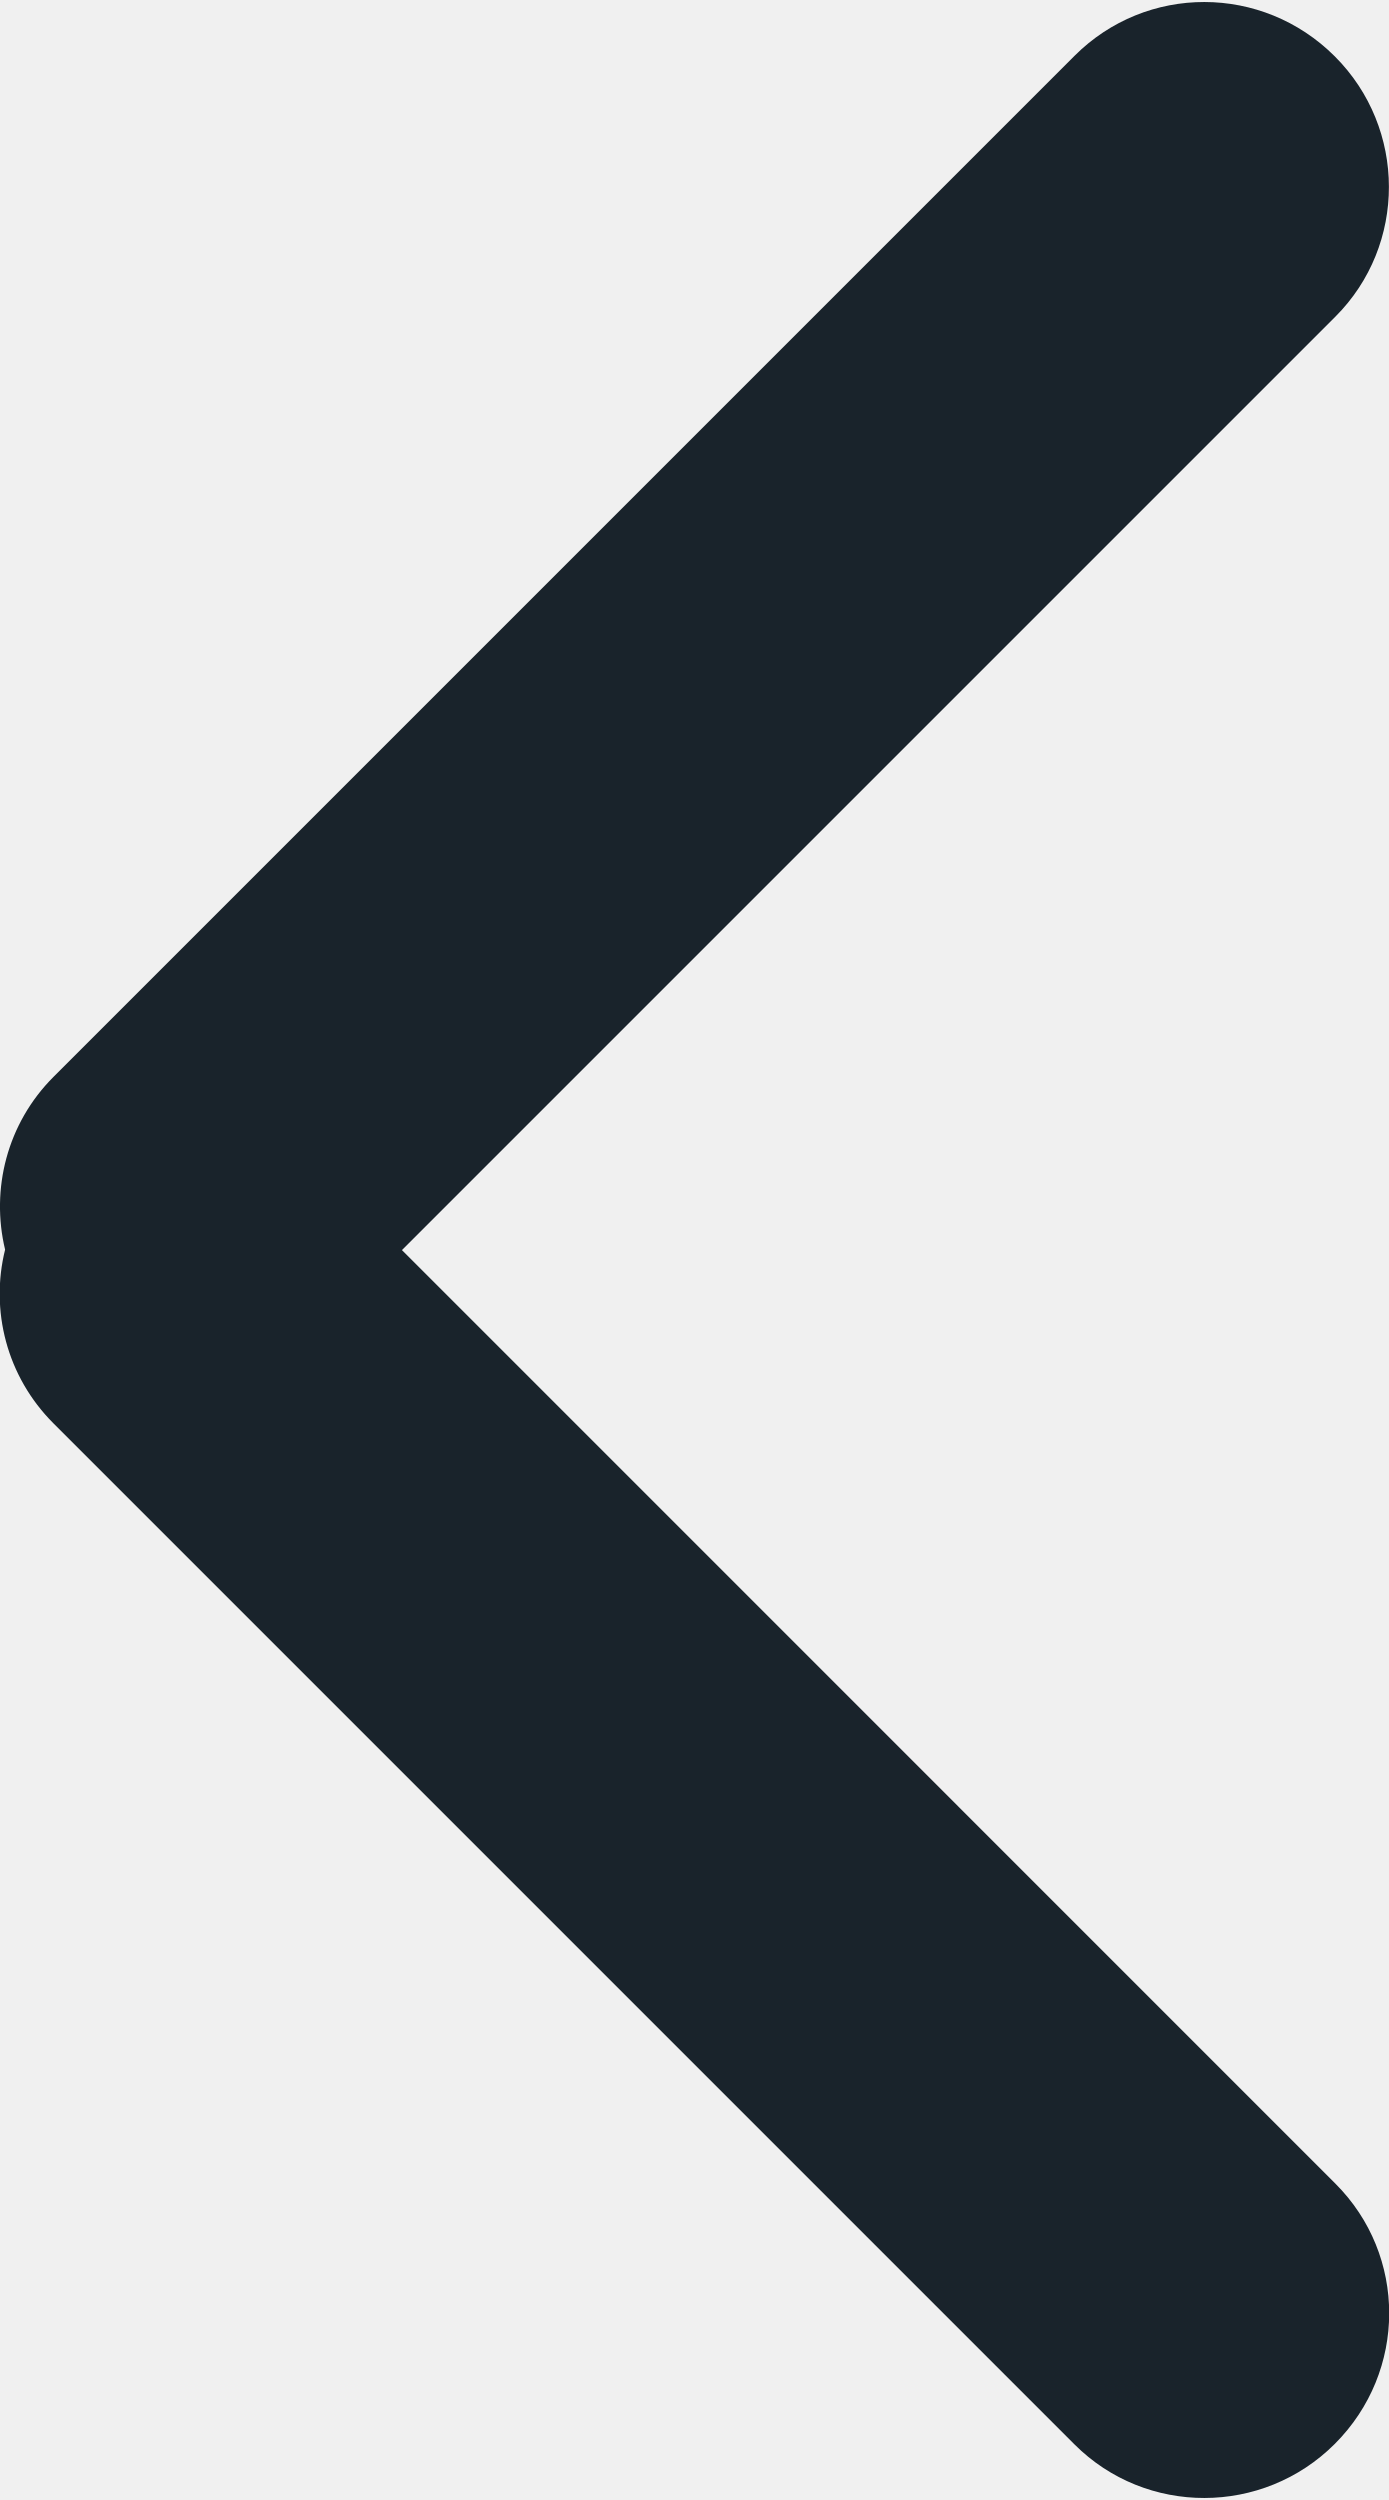
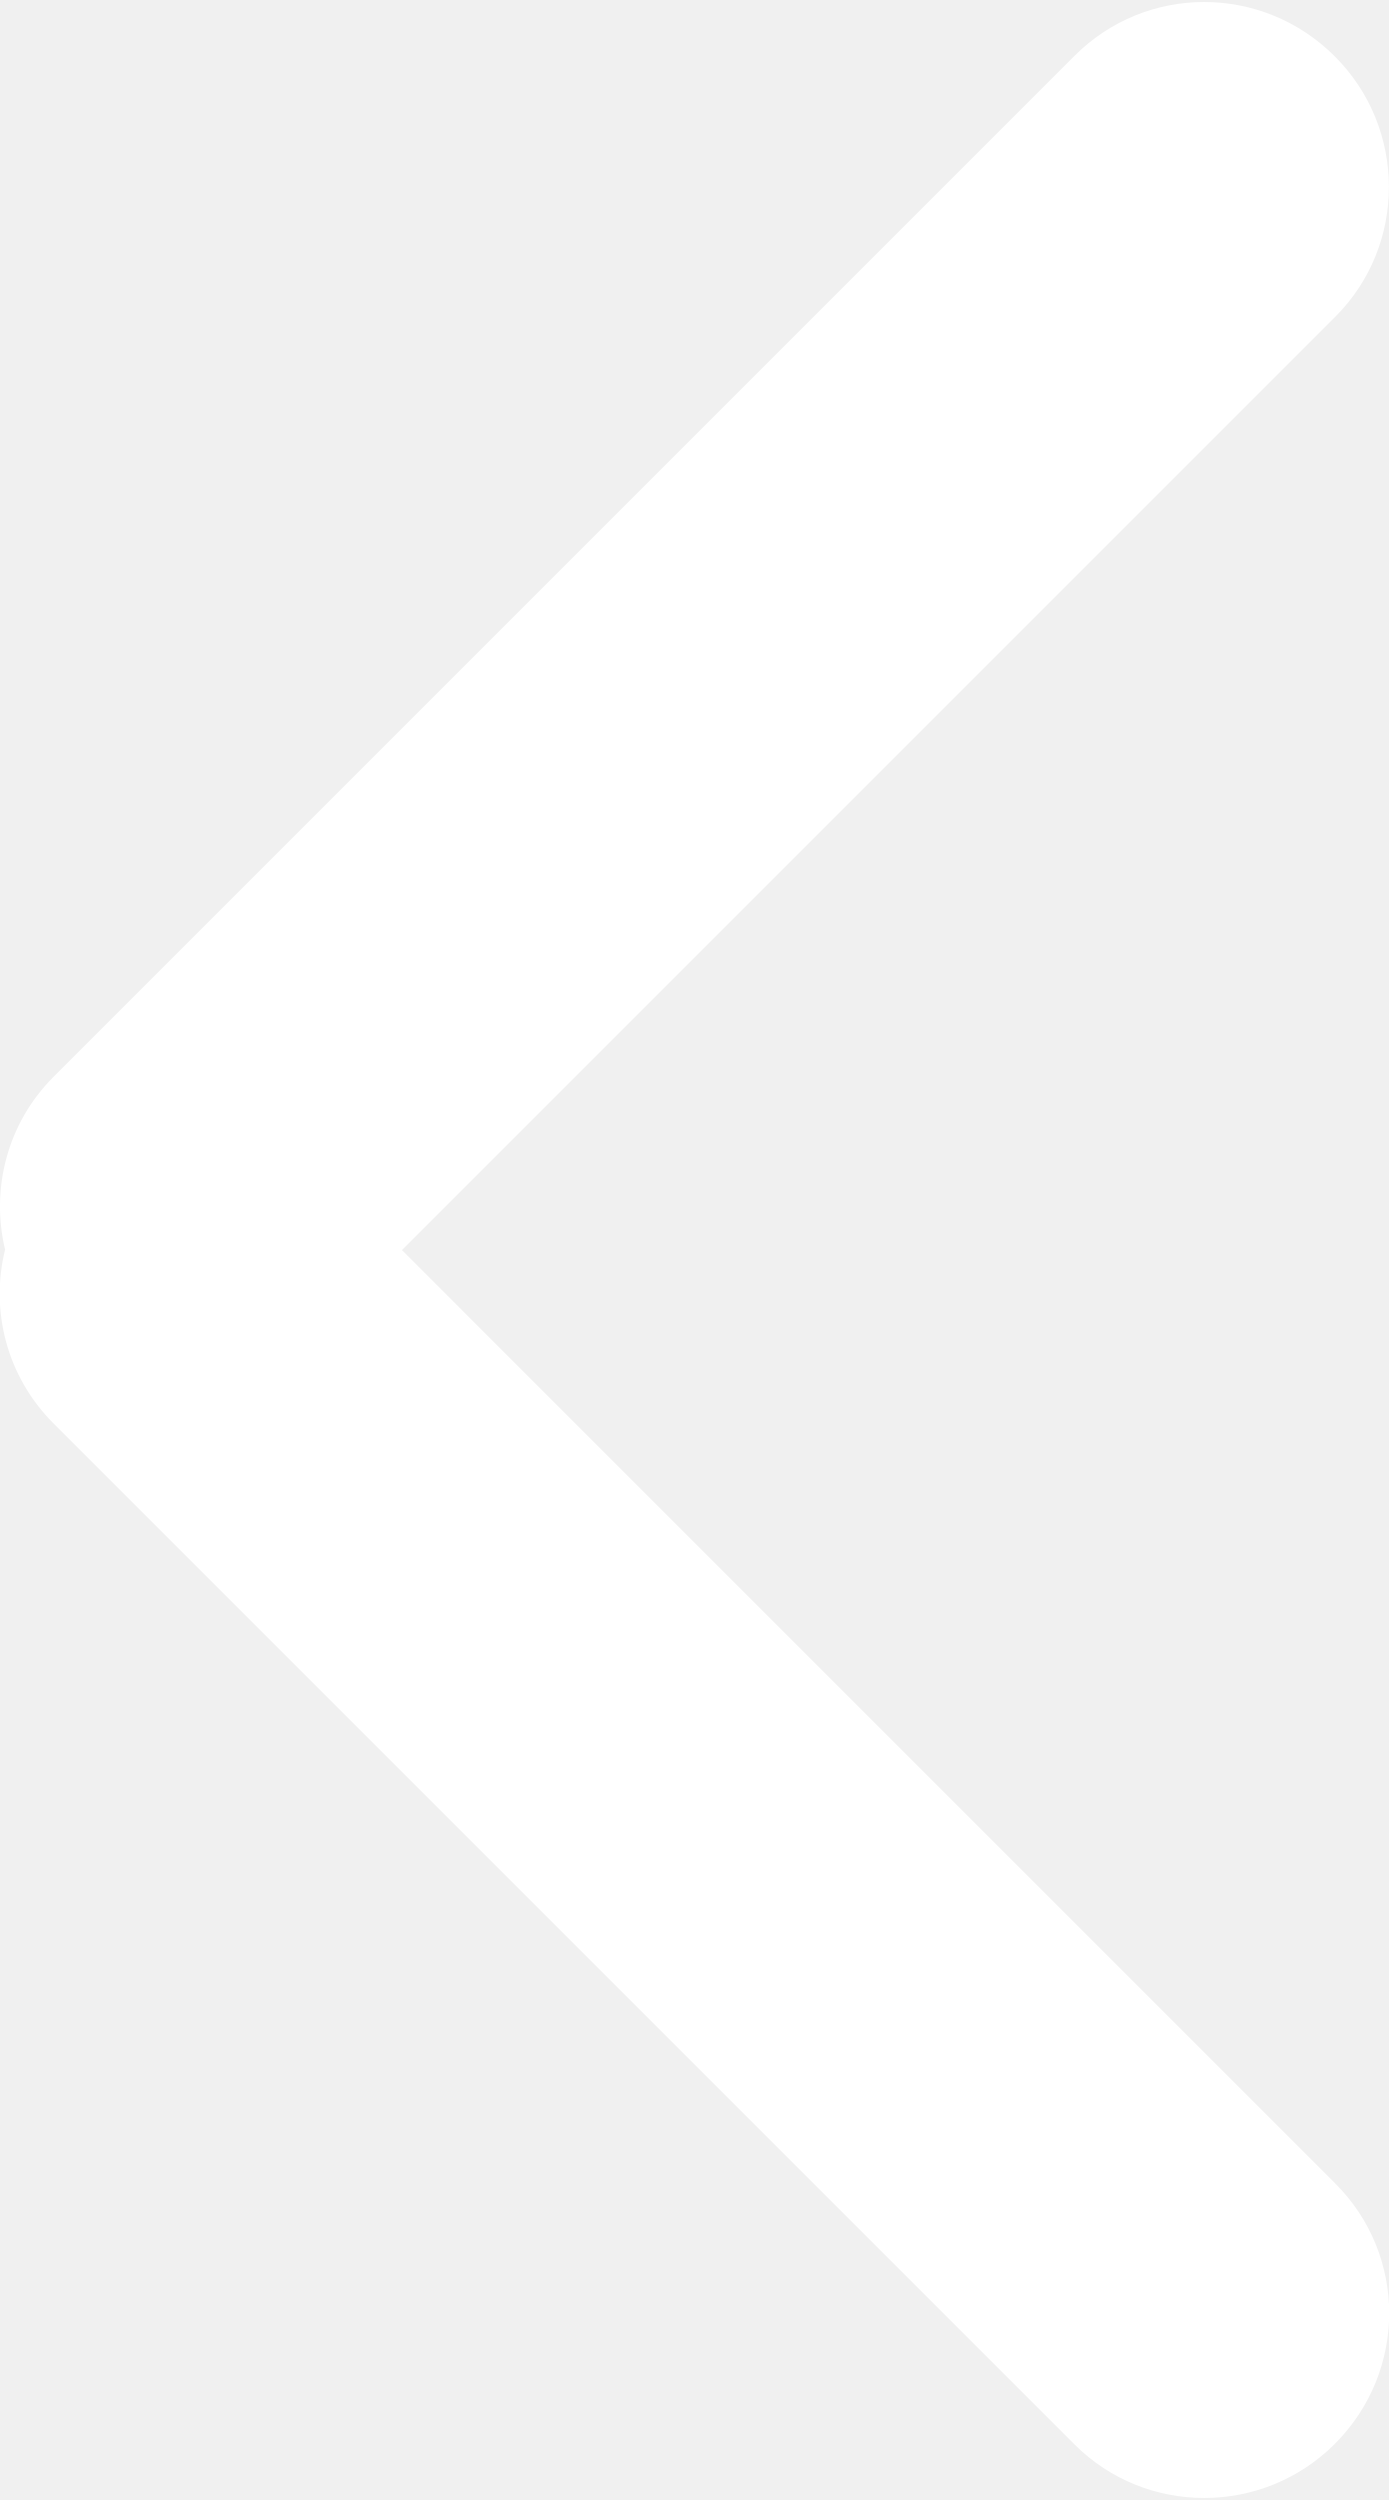
- <svg xmlns="http://www.w3.org/2000/svg" width="15px" height="27px" viewBox="0 0 15 27" version="1.1">
-   <defs />
+ <svg xmlns="http://www.w3.org/2000/svg" width="15px" height="27px" viewBox="0 0 15 27" version="1.1" id="svg2">
+   <defs id="defs8" />
  <g id="Page-1" stroke="none" stroke-width="1" fill="none" fill-rule="evenodd">
    <g id="wallet" transform="translate(-46, -154)">
      <g id="top" transform="translate(0, 112)">
        <g id="icon_back-copy" transform="translate(32, 32)">
          <rect id="Rectangle-204" x="0" y="0" width="48" height="48" />
-           <path d="M14.055,23.496 C13.899,22.846 14.074,22.134 14.578,21.63 L25.605,10.603 C26.379,9.828 27.633,9.826 28.416,10.609 C29.194,11.387 29.194,12.648 28.422,13.42 L18.341,23.501 L28.422,33.583 C29.197,34.357 29.199,35.61 28.416,36.394 C27.638,37.172 26.377,37.172 25.605,36.4 L14.578,25.373 C14.069,24.864 13.893,24.149 14.055,23.496 Z" id="Combined-Shape" fill="#19232B" />
+           <path d="M14.055,23.496 C13.899,22.846 14.074,22.134 14.578,21.63 L25.605,10.603 C26.379,9.828 27.633,9.826 28.416,10.609 C29.194,11.387 29.194,12.648 28.422,13.42 L18.341,23.501 L28.422,33.583 C29.197,34.357 29.199,35.61 28.416,36.394 C27.638,37.172 26.377,37.172 25.605,36.4 L14.578,25.373 C14.069,24.864 13.893,24.149 14.055,23.496 Z" id="Combined-Shape" fill="#19232B" style="fill:#ffffff" />
        </g>
      </g>
    </g>
  </g>
</svg>
